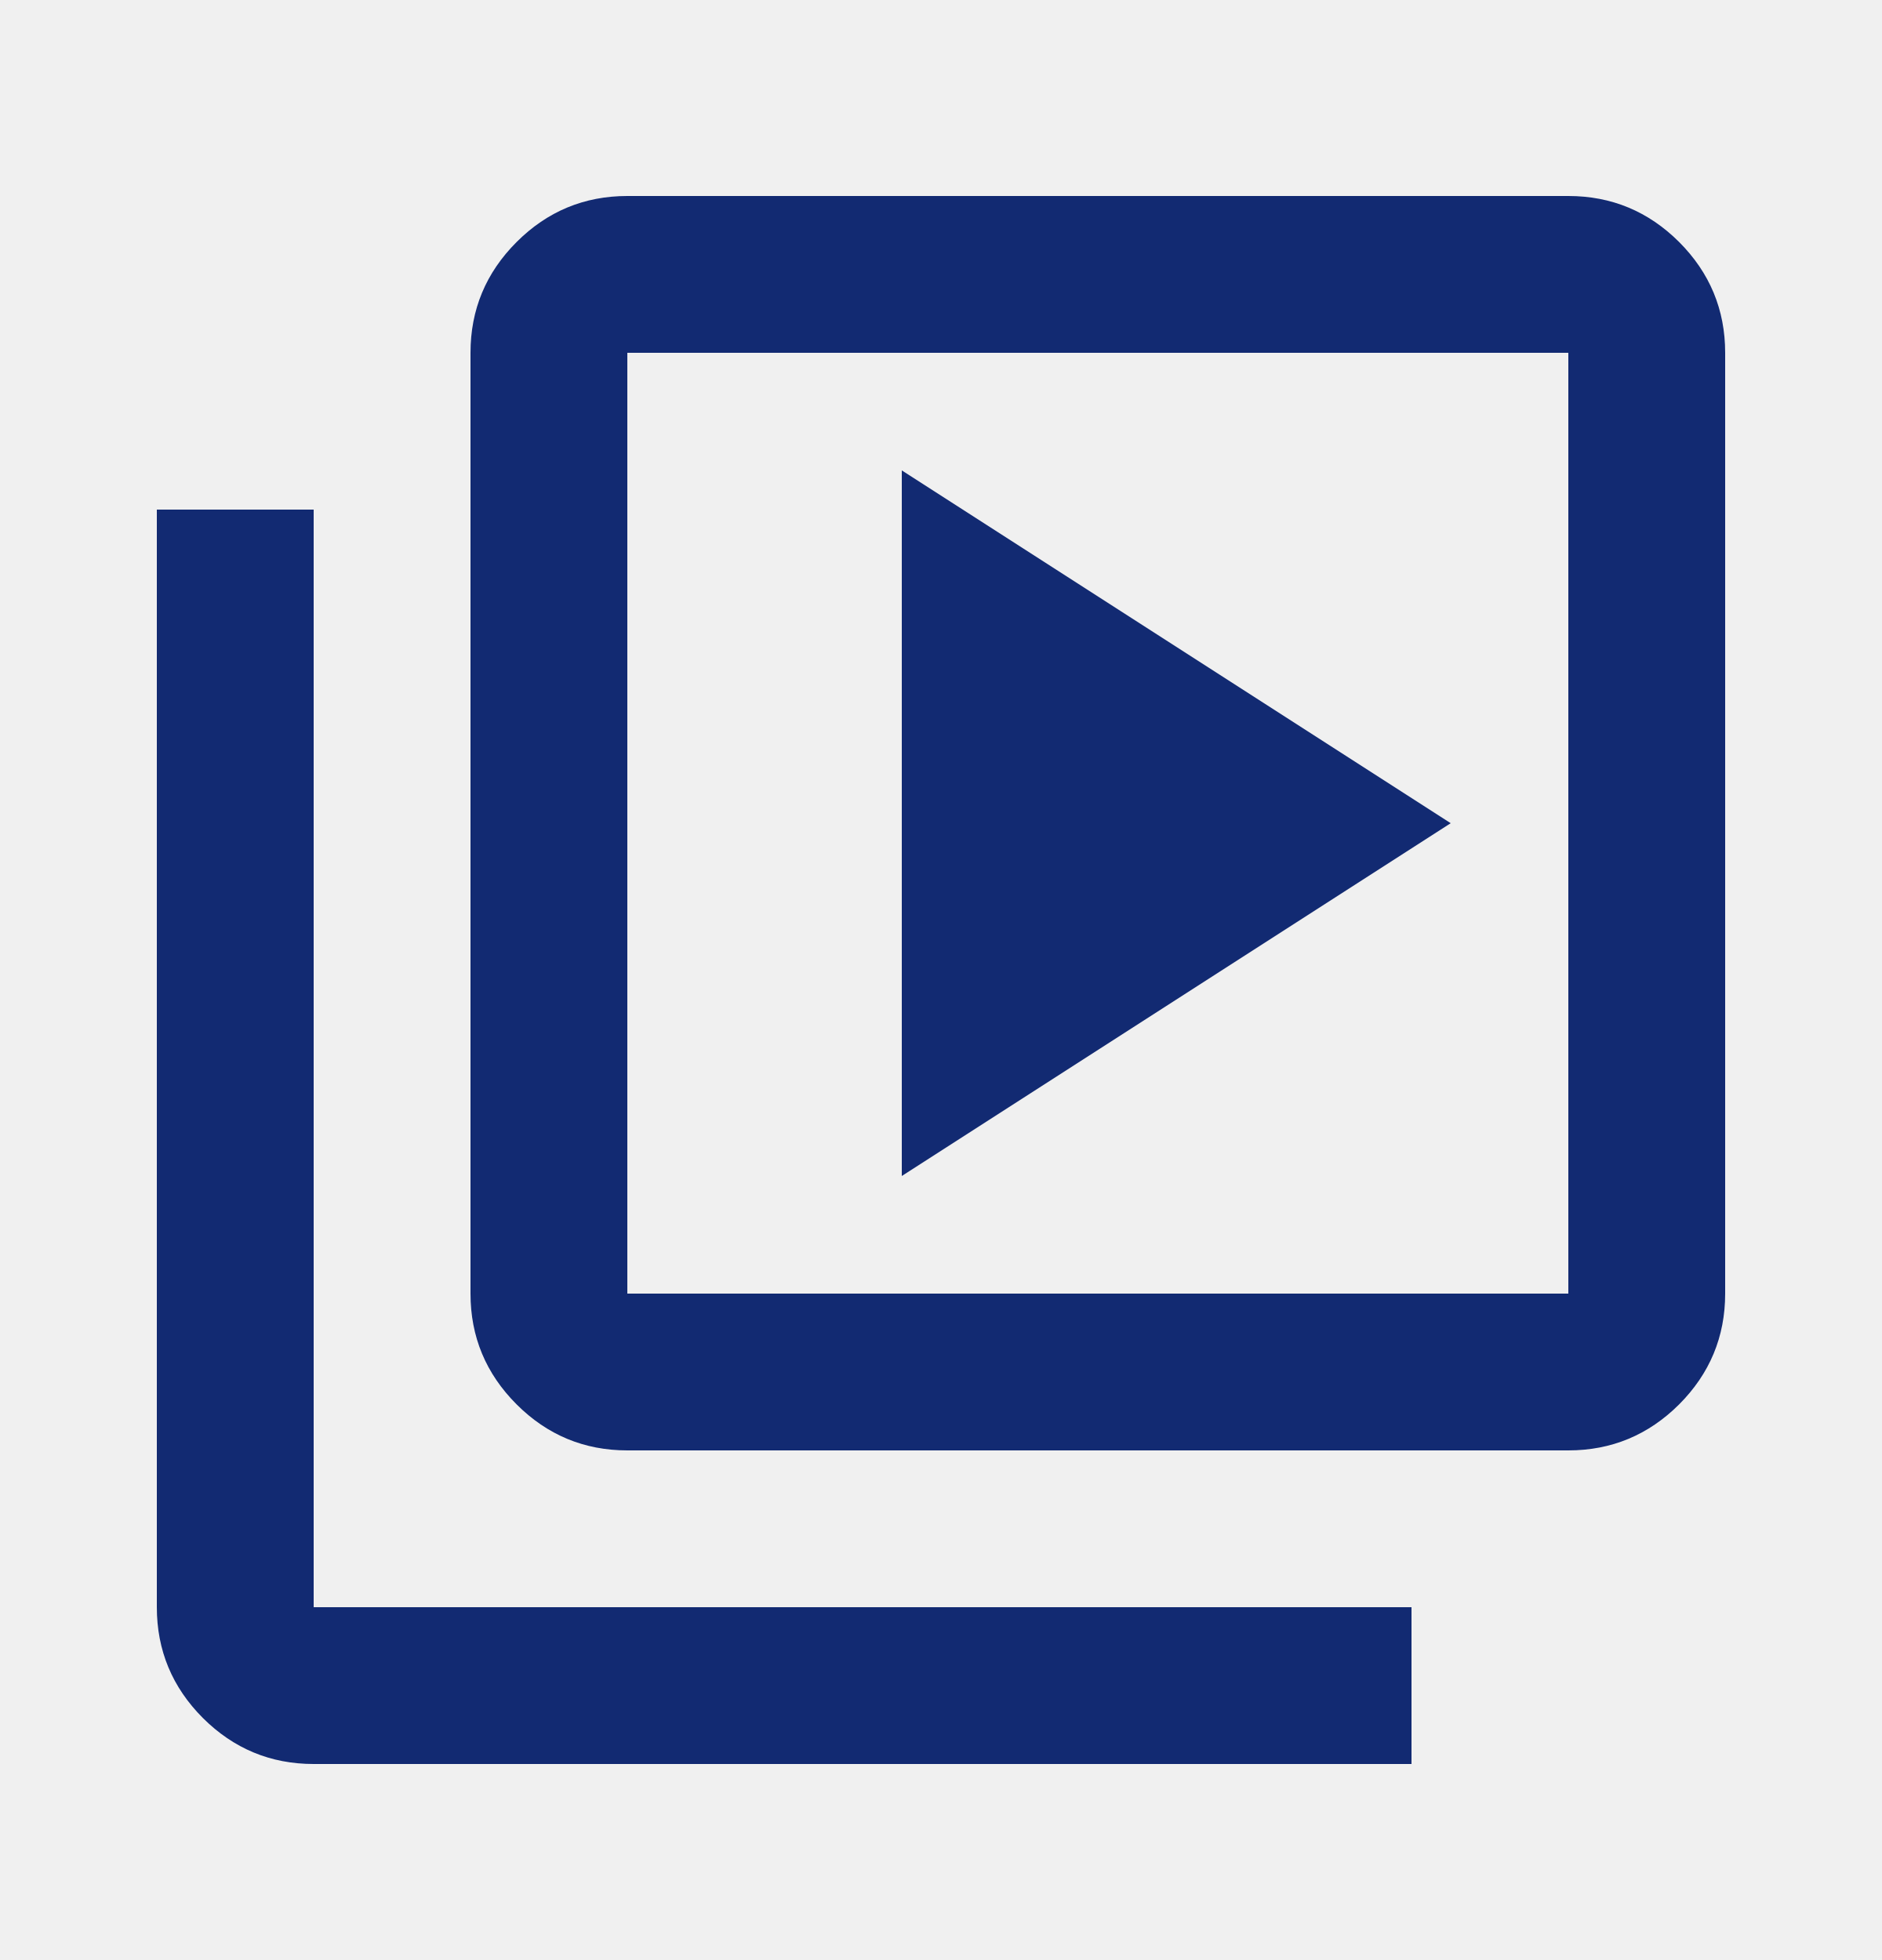
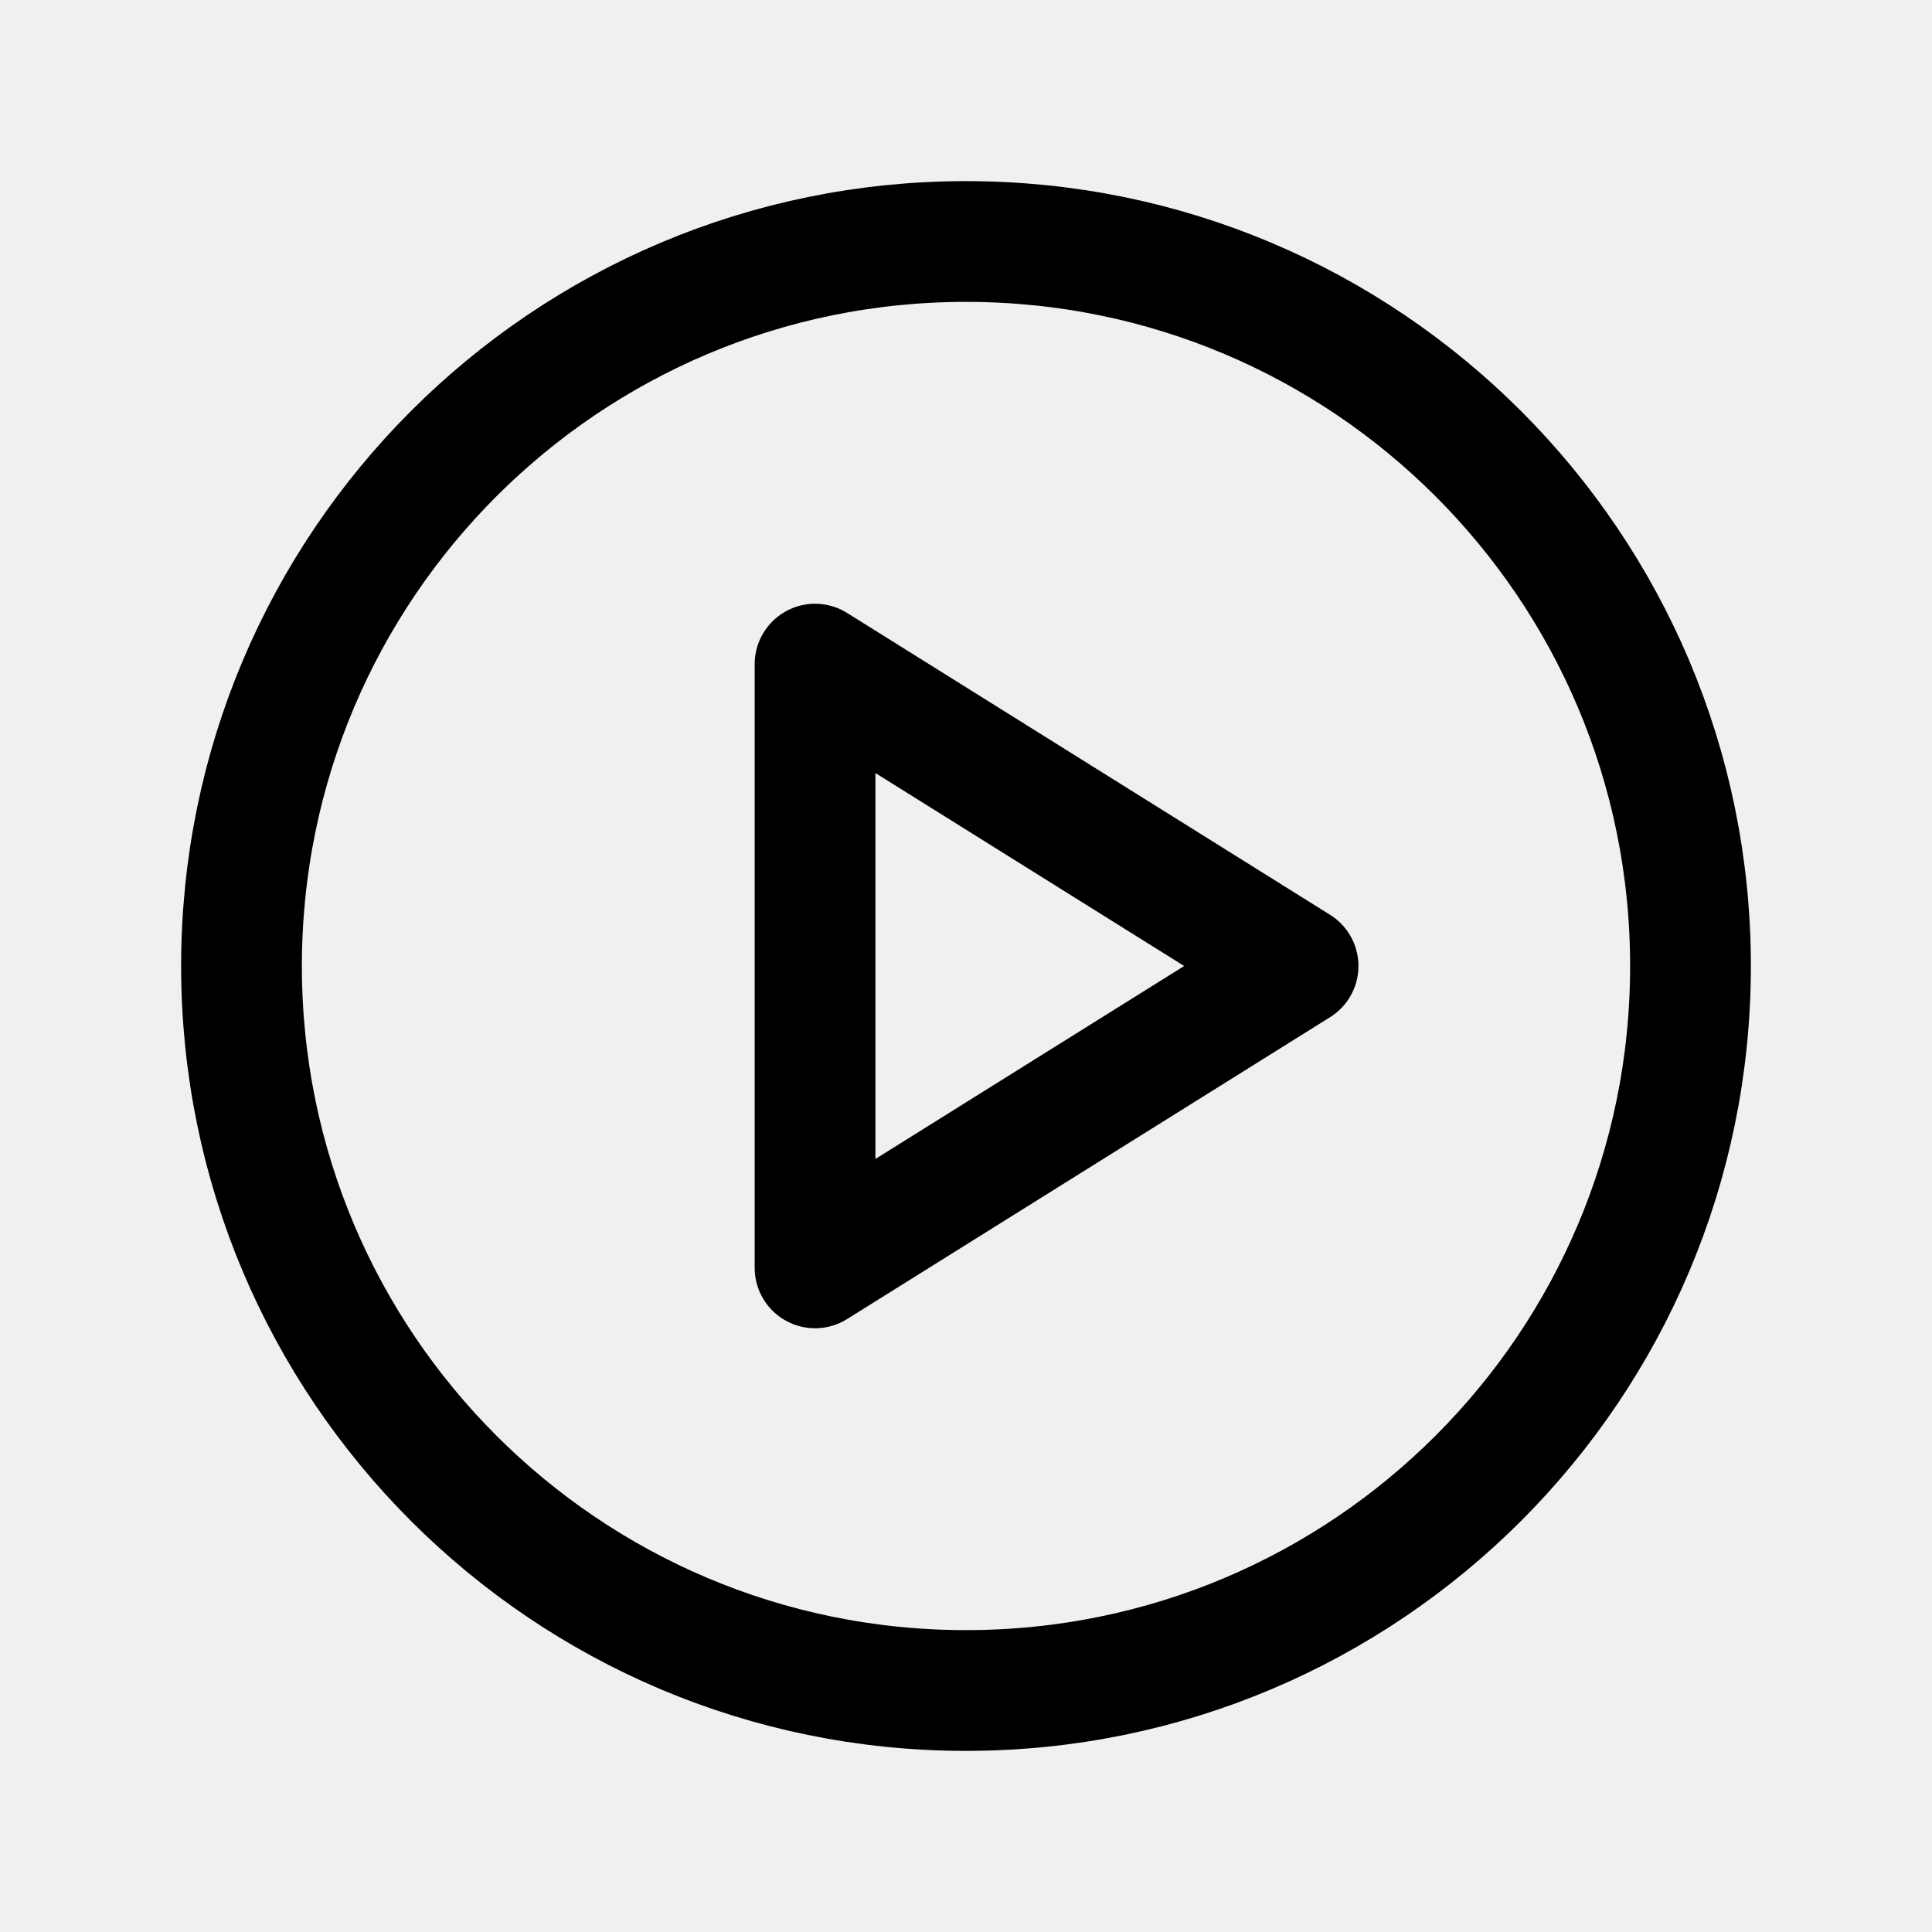
- <svg xmlns="http://www.w3.org/2000/svg" width="24" height="25" viewBox="0 0 24 25" fill="none">
-   <g id="Vector">
-     <path d="M11.5 15L18.5 10.5L11.5 6V15ZM8 18.5C7.45 18.5 6.979 18.304 6.588 17.913C6.196 17.521 6 17.05 6 16.5V4.5C6 3.95 6.196 3.479 6.588 3.087C6.979 2.696 7.45 2.5 8 2.5H20C20.55 2.5 21.021 2.696 21.413 3.087C21.804 3.479 22 3.95 22 4.5V16.5C22 17.05 21.804 17.521 21.413 17.913C21.021 18.304 20.55 18.5 20 18.5H8ZM8 16.5H20V4.5H8V16.5ZM4 22.5C3.45 22.5 2.979 22.304 2.587 21.913C2.196 21.521 2 21.05 2 20.5V6.5H4V20.5H18V22.5H4Z" fill="#122A72" />
+ <svg xmlns="http://www.w3.org/2000/svg" width="24" height="24" viewBox="0 0 24 24" fill="none">
+   <g clip-path="url(#clip0_6213_16775)">
+     <path d="M12 21C16.971 21 21 16.971 21 12C21 7.029 16.971 3 12 3C7.029 3 3 7.029 3 12C3 16.971 7.029 21 12 21Z" stroke="black" stroke-width="1.5" stroke-linecap="round" stroke-linejoin="round" />
+     <path d="M16.125 12L10.125 8.25V15.75L16.125 12Z" stroke="black" stroke-width="1.5" stroke-linecap="round" stroke-linejoin="round" />
  </g>
+   <defs>
+     <clipPath id="clip0_6213_16775">
+       <rect width="24" height="24" fill="white" />
+     </clipPath>
+   </defs>
</svg>
